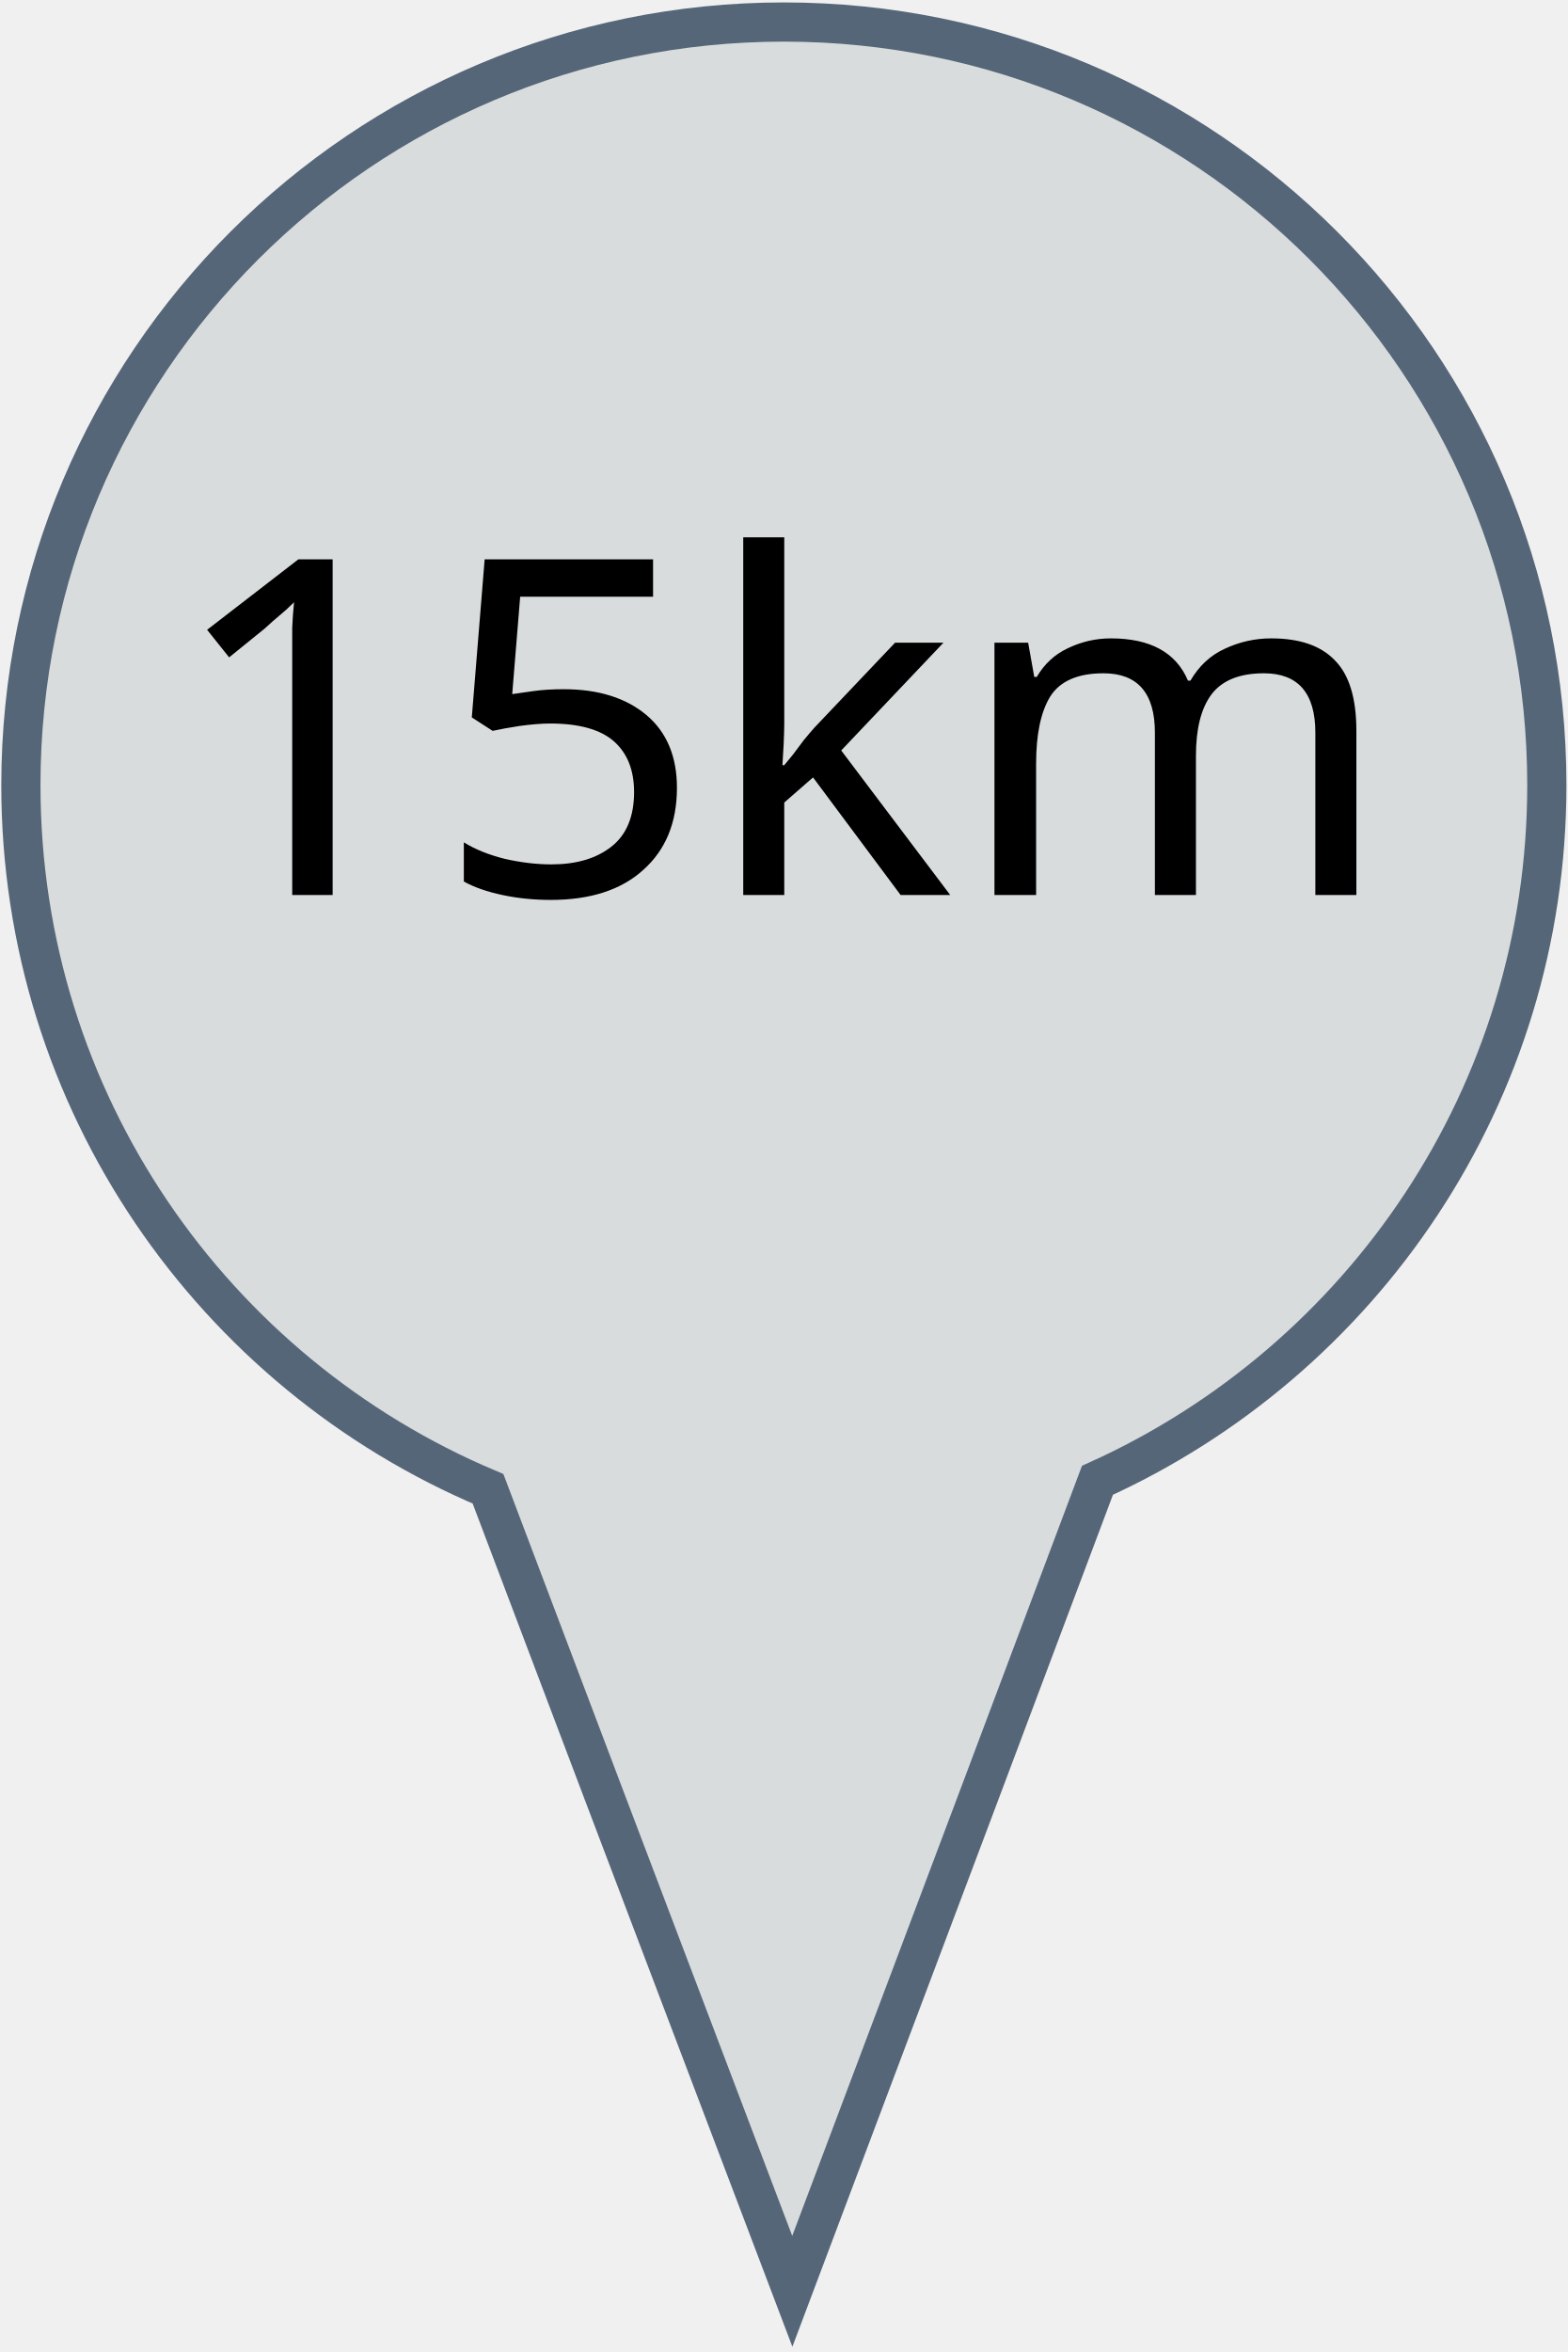
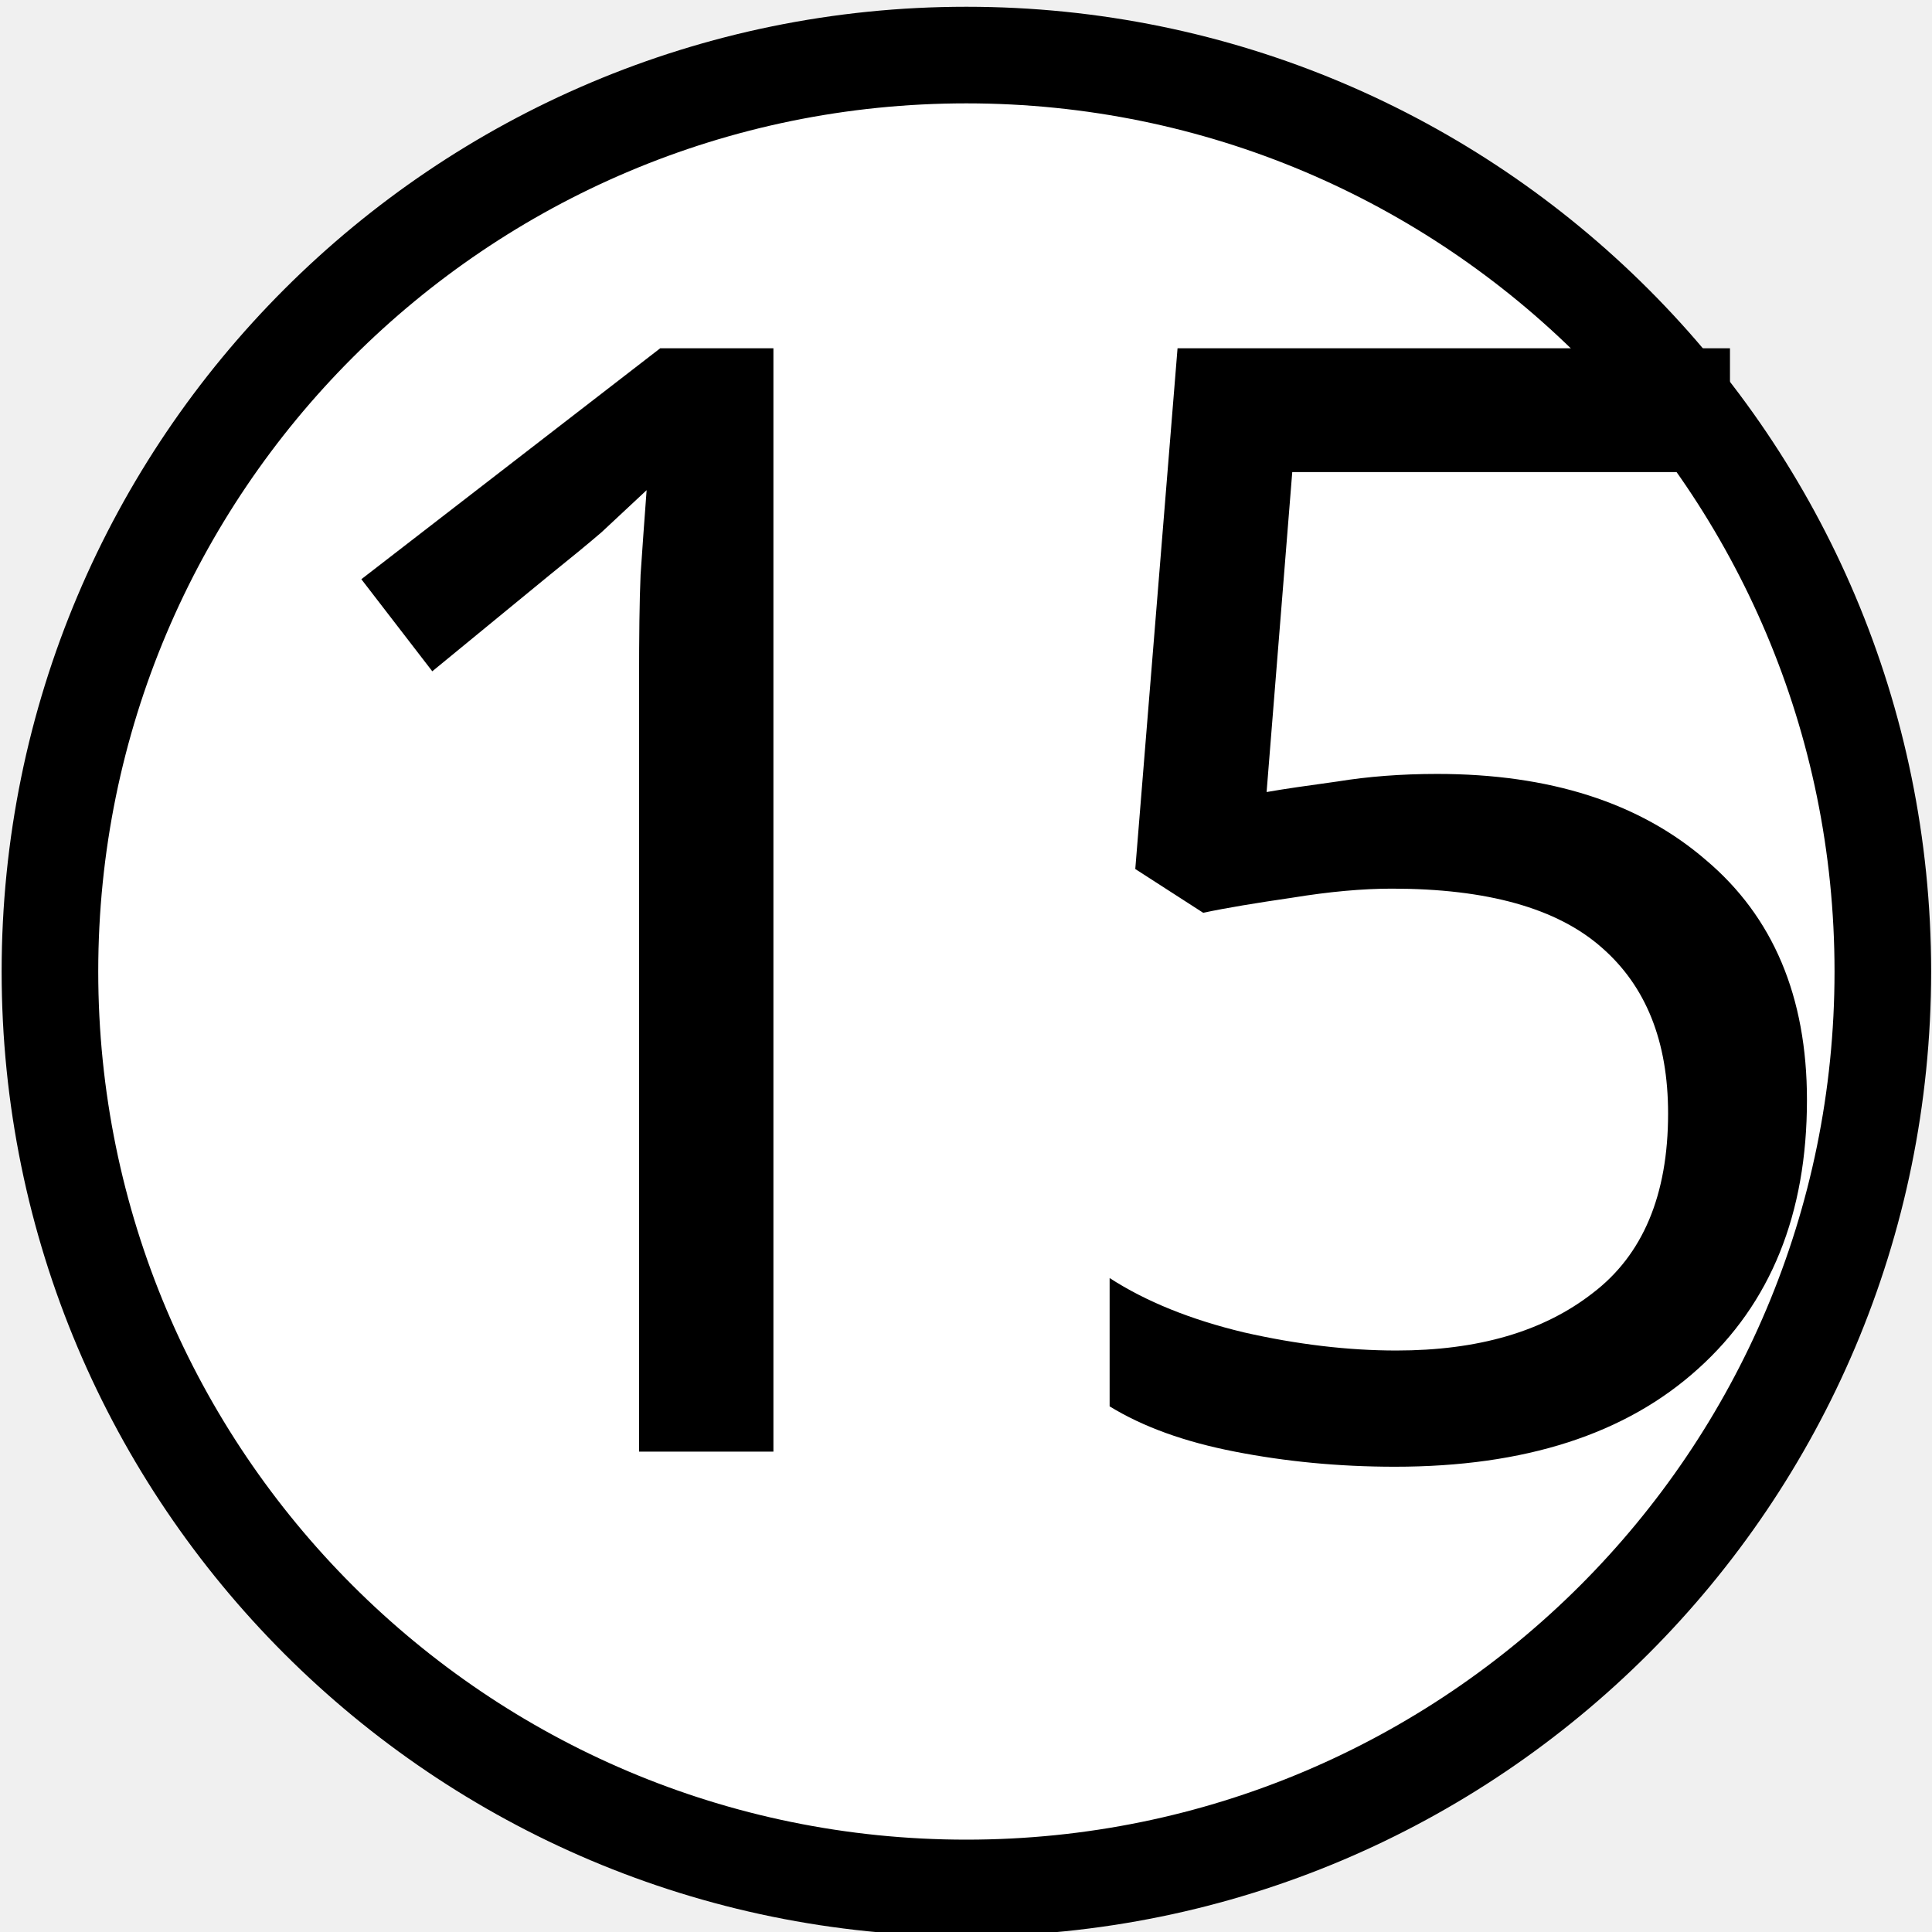
- <svg xmlns="http://www.w3.org/2000/svg" version="1.1" id="Calque_1" x="0px" y="0px" width="40px" height="60px" viewBox="0 0 40 60" enable-background="new 0 0 40 60" xml:space="preserve">
-   <path fill="#D8DCDD" stroke="#566679" stroke-miterlimit="10" d="M39.468,20.03C39.468,9.278,30.752,0.562,20,0.562  S0.533,9.278,0.533,20.03c0,8.075,4.917,15,11.919,17.949l2.969,7.842l4.795,12.631l4.761-12.642l3.025-8.047  C34.759,34.709,39.468,27.926,39.468,20.03z" />
-   <rect y="14" fill="none" width="40.125" height="10.5" />
-   <text transform="matrix(1 0 0 1 4.2217 22.832)" font-family="'CenturyGothic-Bold'" font-size="12">15km</text>
+ <svg xmlns="http://www.w3.org/2000/svg" version="1.1" id="Calque_1" x="0px" y="0px" width="20px" height="20px" viewBox="0 0 20 20" enable-background="new 0 0 20 20" xml:space="preserve">
+   <circle fill="#FFFFFF" stroke="#000000" stroke-miterlimit="10" cx="10.004" cy="10.057" r="9.487" />
+   <rect y="3.667" fill="none" width="19.949" height="14.208" />
+   <text transform="matrix(1 0 0 1 2.3188 15.0273)" font-family="'MyriadPro-Regular'" font-size="16" letter-spacing="-1">15</text>
</svg>
